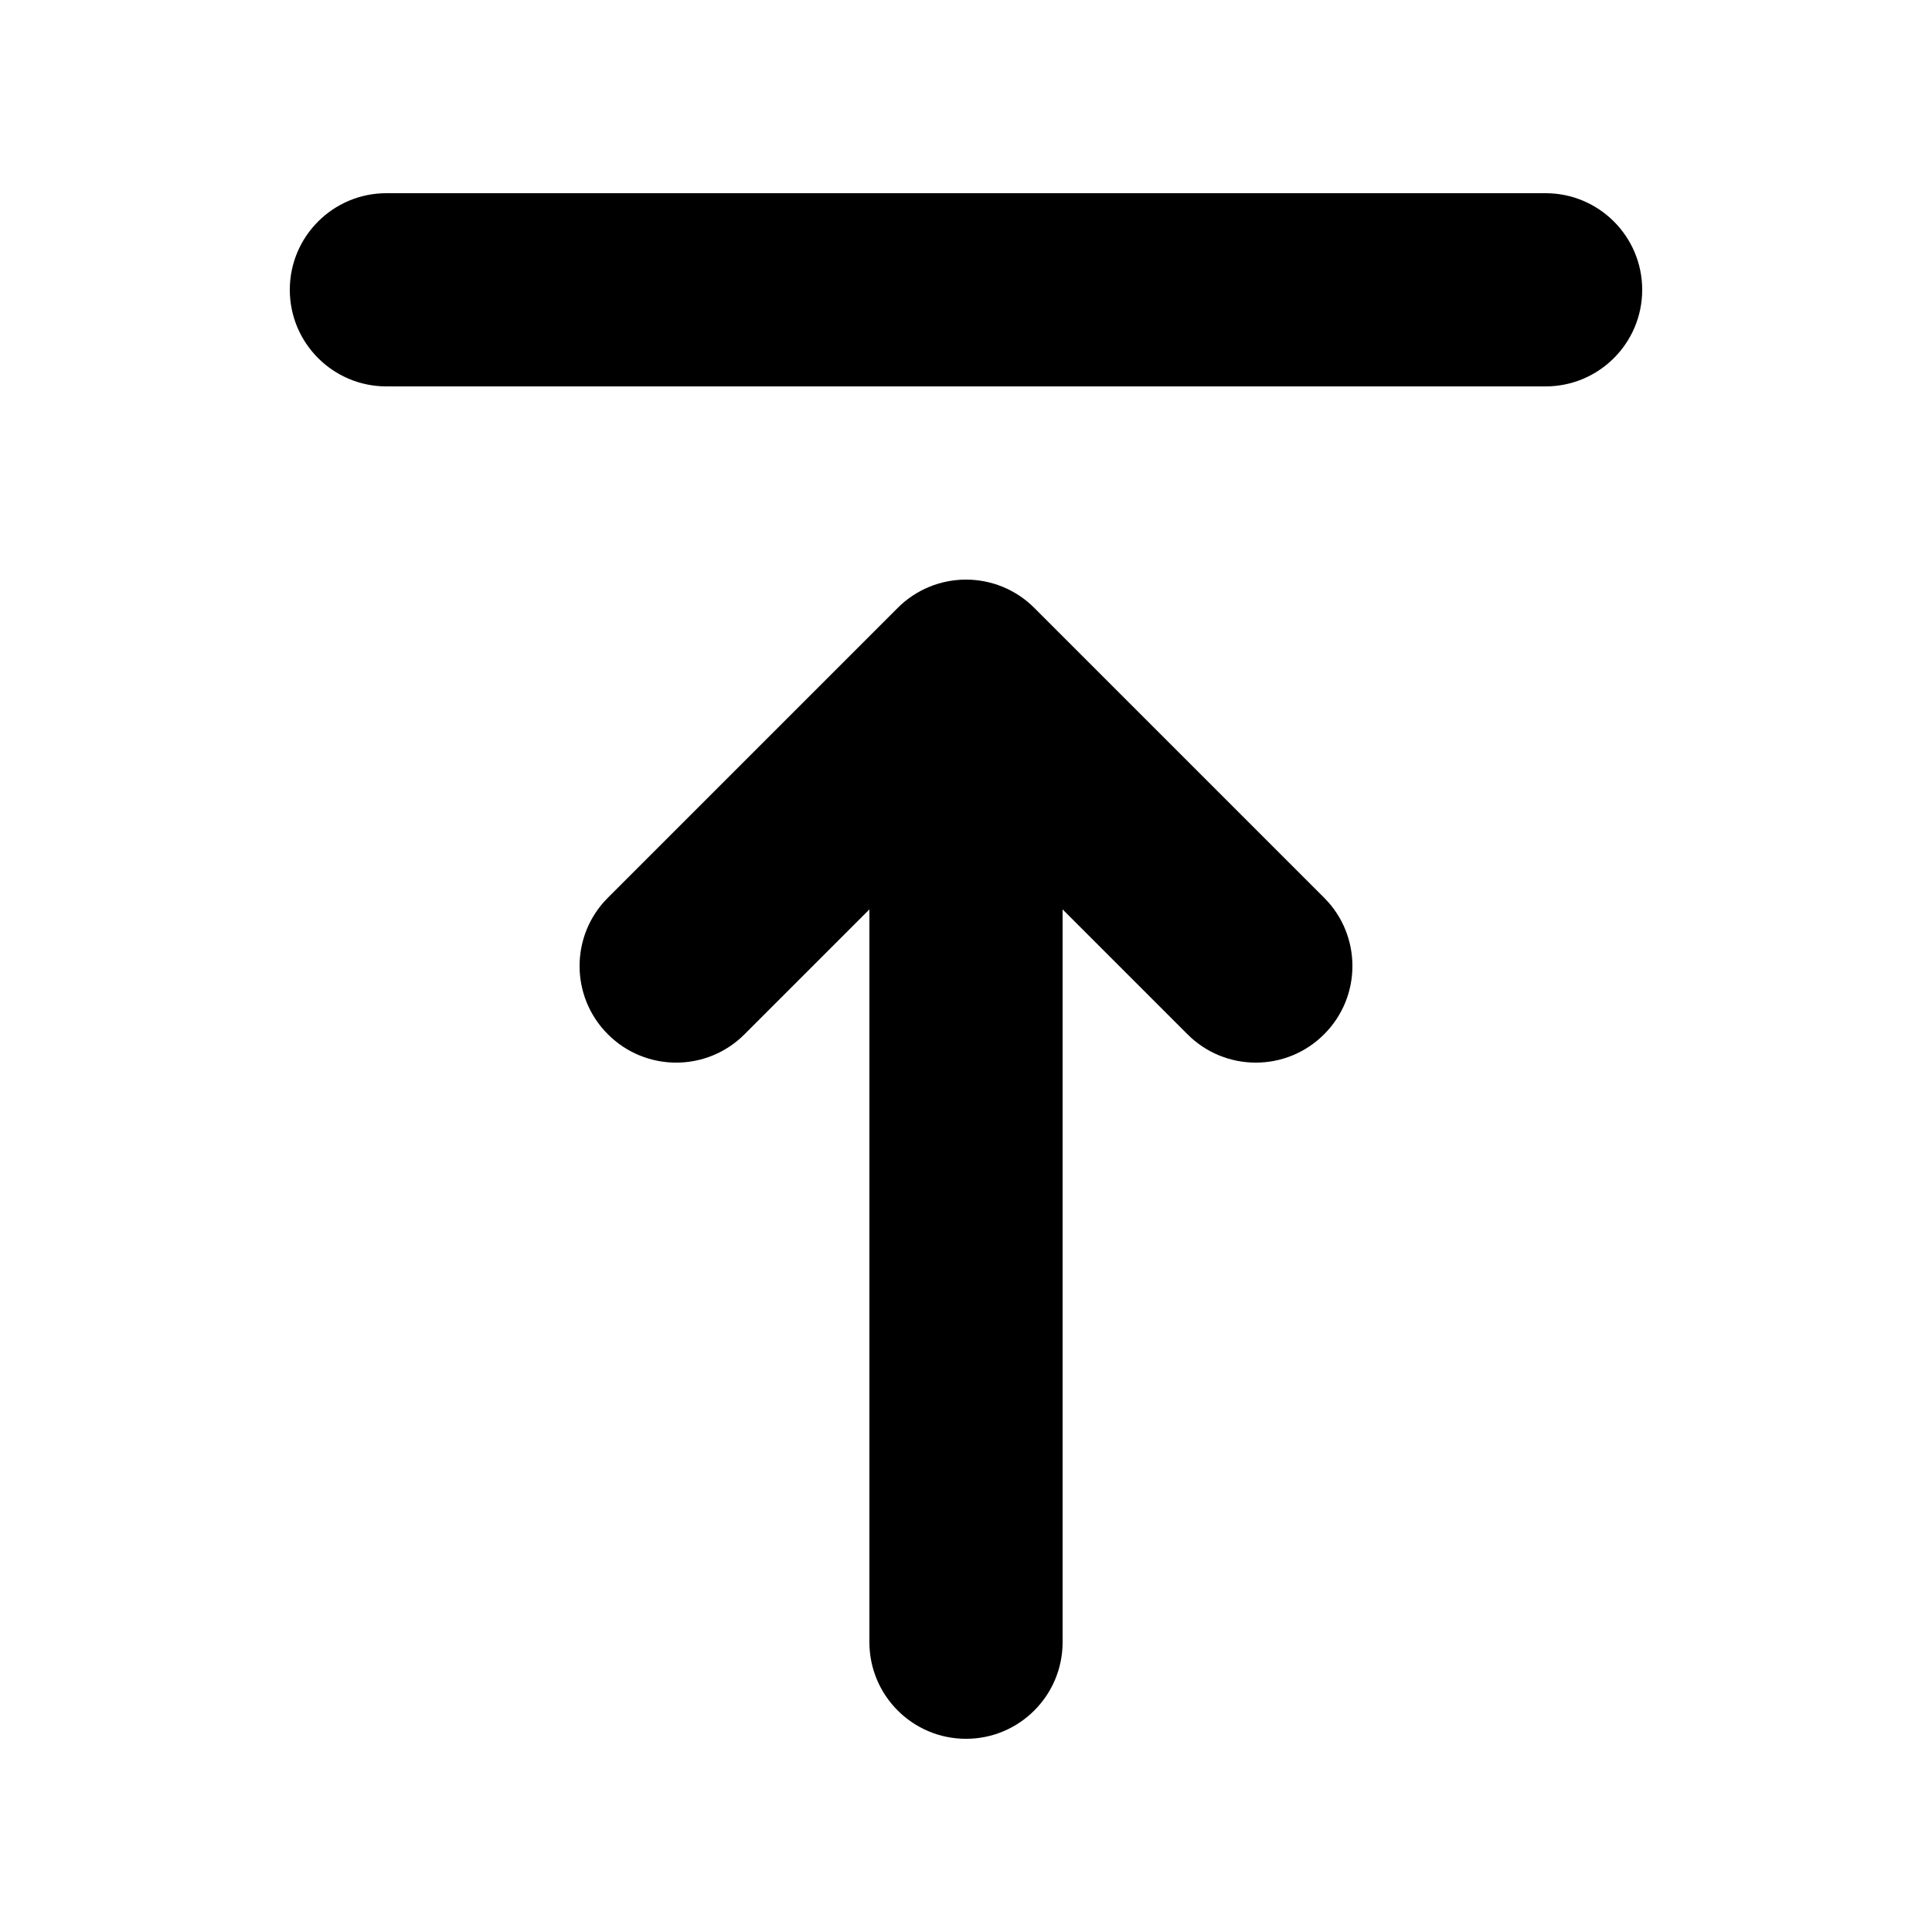
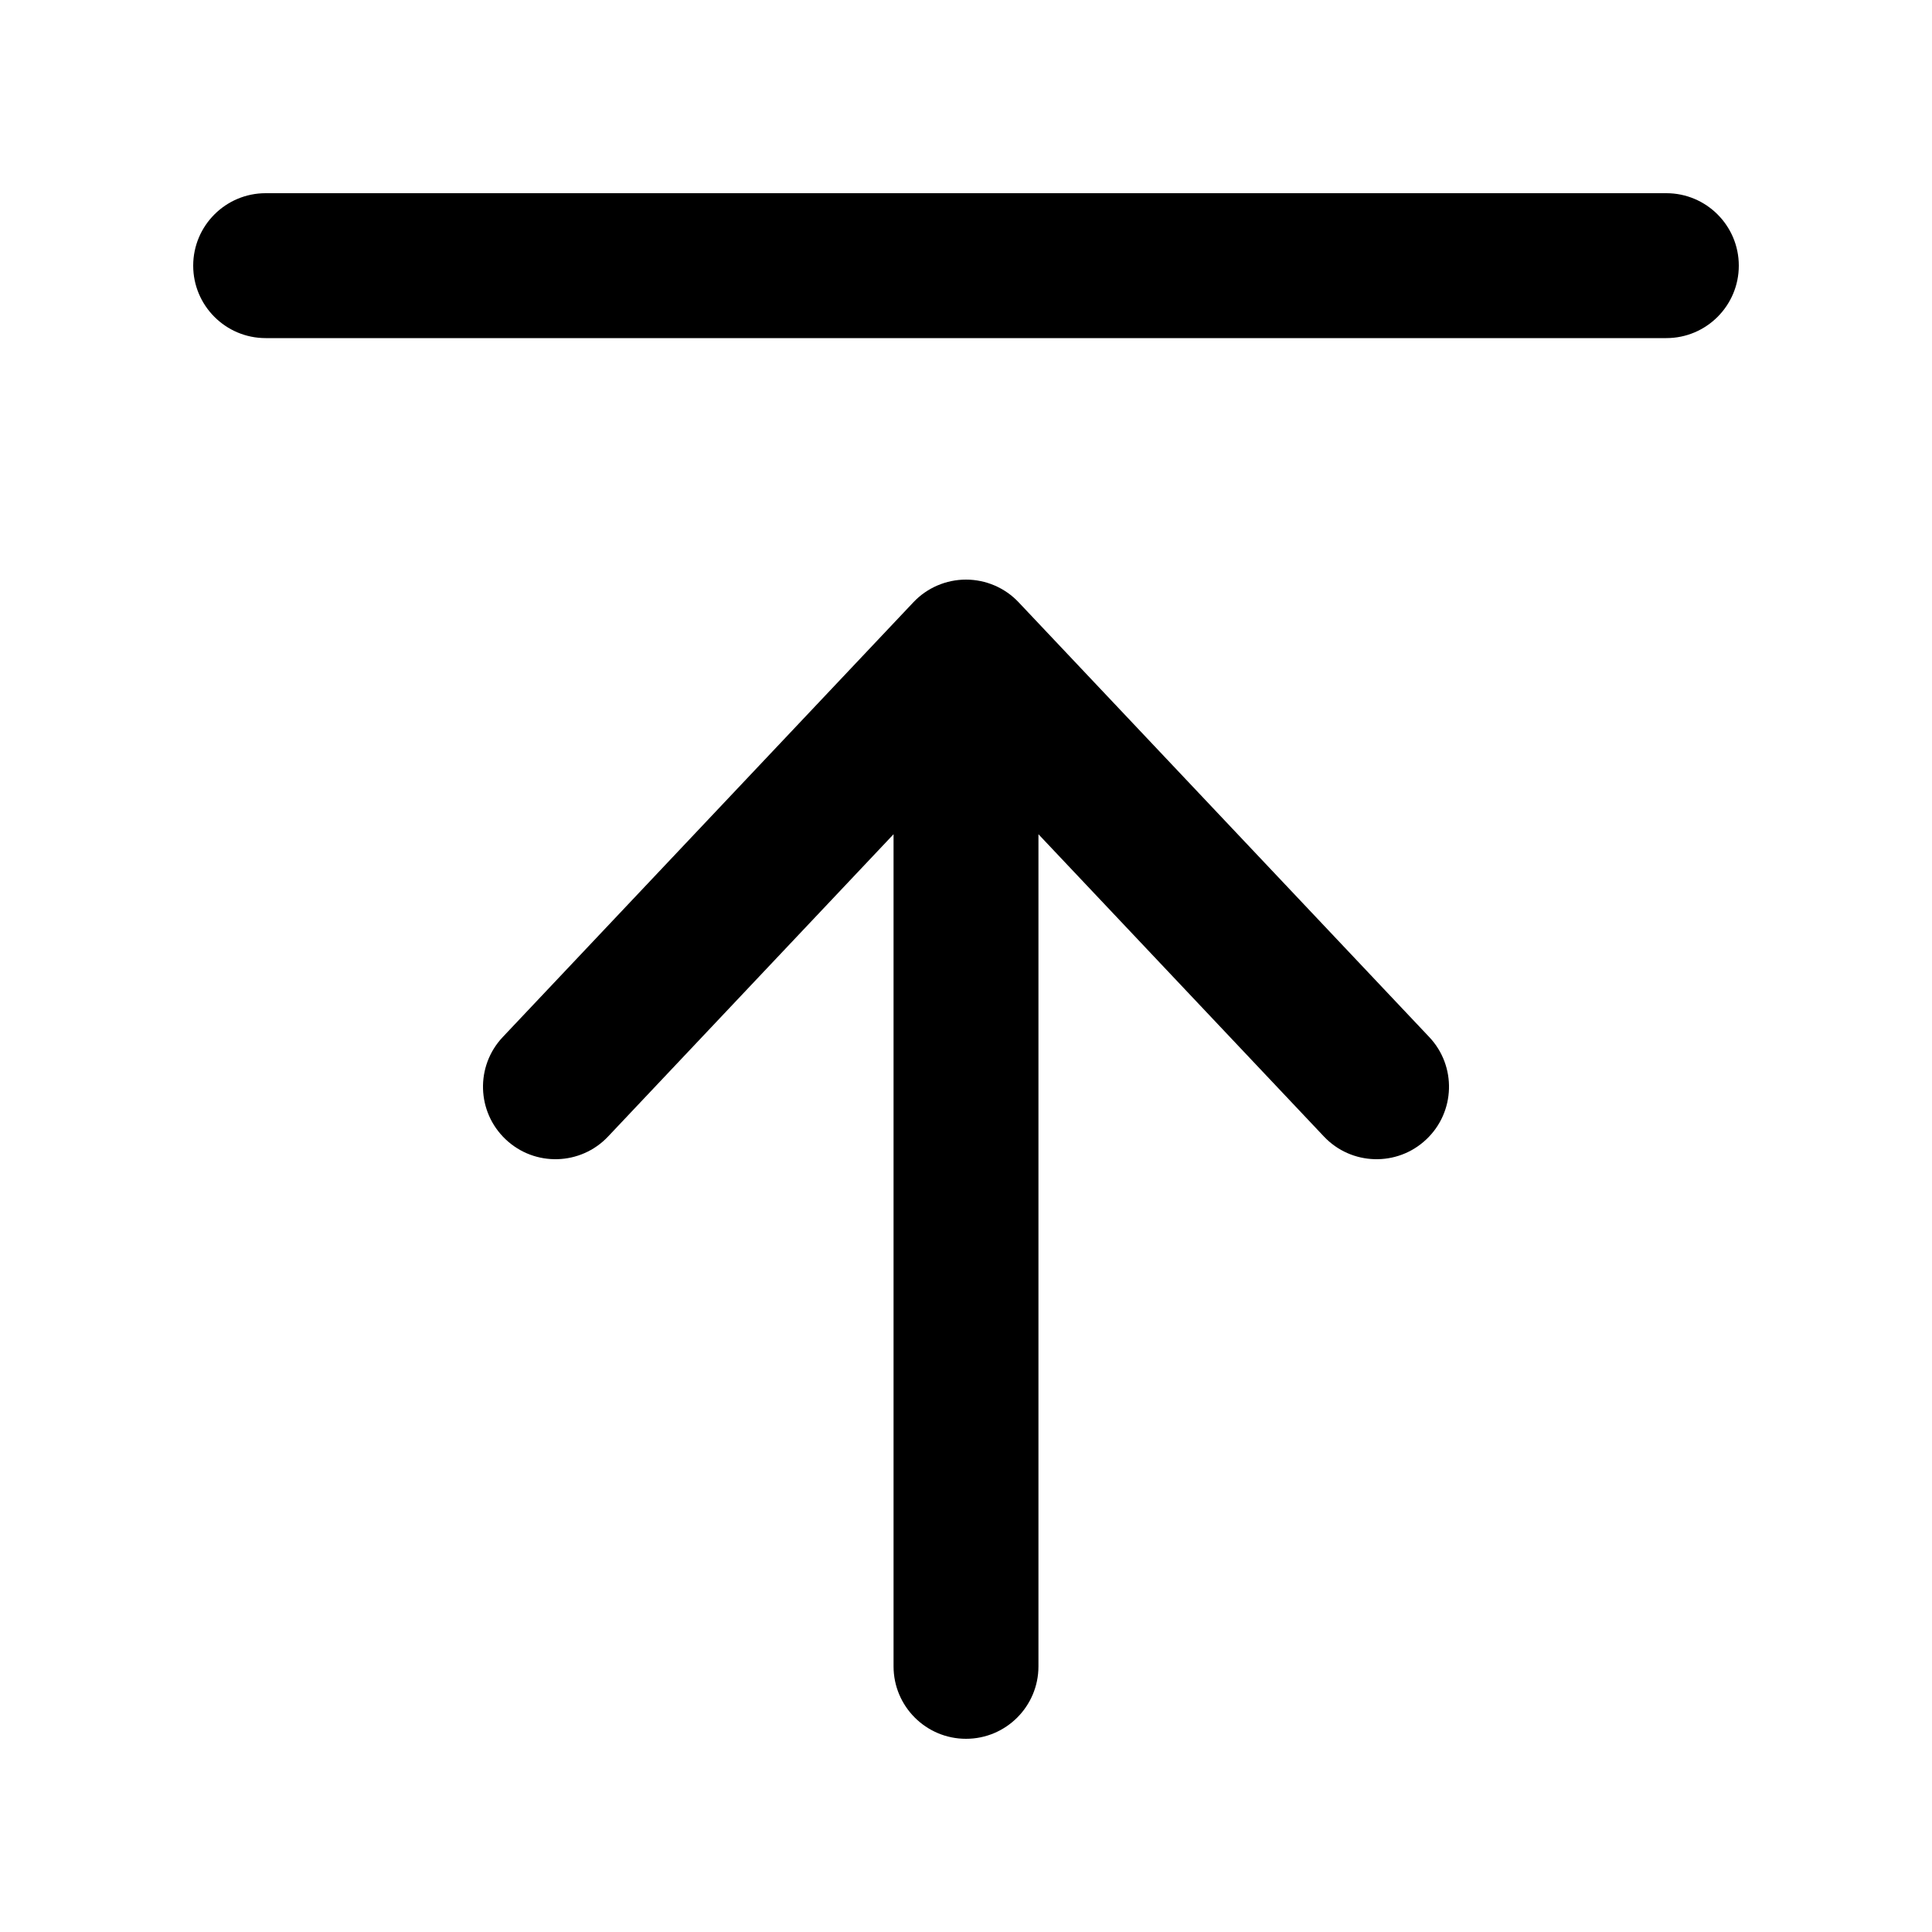
<svg xmlns="http://www.w3.org/2000/svg" viewBox="0 0 20 20" fill="currentColor">
-   <path fill-rule="evenodd" clip-rule="evenodd" d="M3 3C3 2.448 3.448 2 4 2H16C16.552 2 17 2.448 17 3C17 3.552 16.552 4 16 4H4C3.448 4 3 3.552 3 3ZM6.293 10.707C5.902 10.317 5.902 9.683 6.293 9.293L9.293 6.293C9.48 6.105 9.735 6 10 6C10.265 6 10.52 6.105 10.707 6.293L13.707 9.293C14.098 9.683 14.098 10.317 13.707 10.707C13.317 11.098 12.683 11.098 12.293 10.707L11 9.414L11 17C11 17.552 10.552 18 10 18C9.448 18 9 17.552 9 17L9 9.414L7.707 10.707C7.317 11.098 6.683 11.098 6.293 10.707Z" />
+   <path d="M9.25 17.25C9.25 17.664 9.586 18 10 18C10.414 18 10.75 17.664 10.75 17.25V8.636L13.705 11.765C13.989 12.066 14.464 12.08 14.765 11.795C15.066 11.511 15.08 11.036 14.795 10.735L10.545 6.235C10.404 6.085 10.206 6 10 6C9.794 6 9.596 6.085 9.455 6.235L5.205 10.735C4.92 11.036 4.934 11.511 5.235 11.795C5.536 12.08 6.011 12.066 6.295 11.765L9.25 8.636L9.25 17.25Z" />
+   <path d="M2 2.75C2 2.336 2.336 2 2.75 2H17.25C17.664 2 18 2.336 18 2.75C18 3.164 17.664 3.5 17.25 3.5H2.75C2.336 3.5 2 3.164 2 2.75Z" />
</svg>
